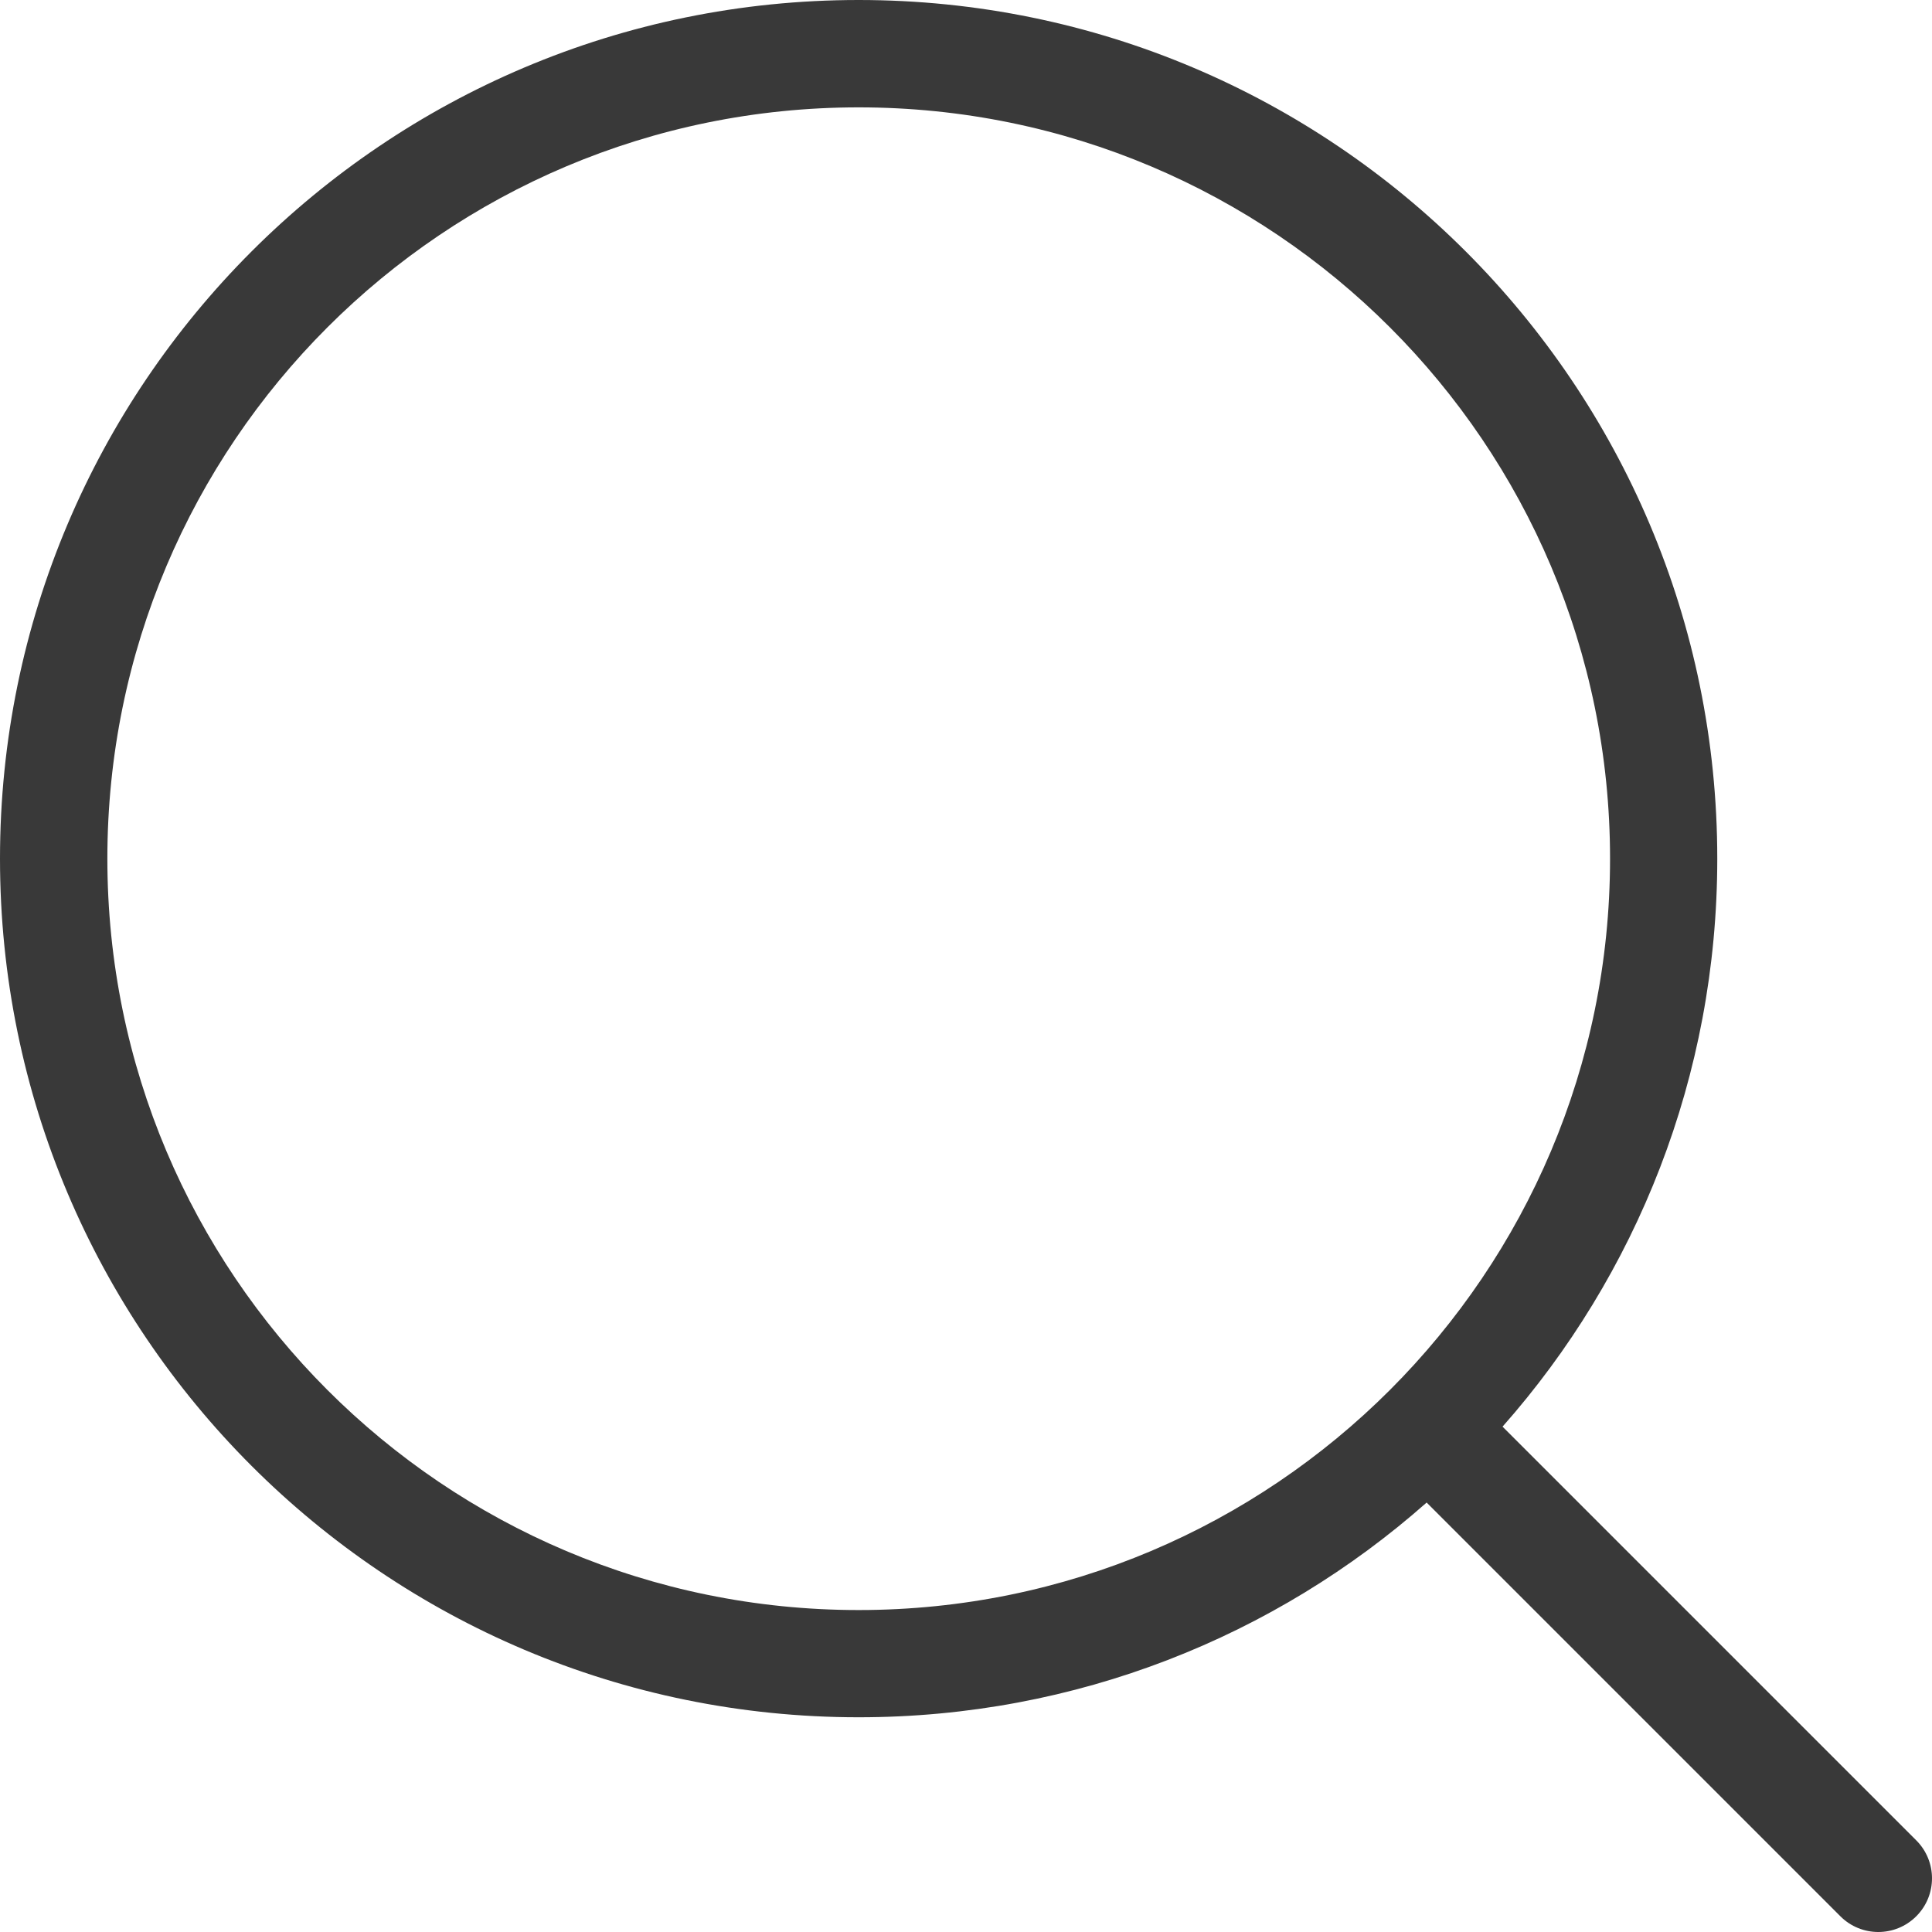
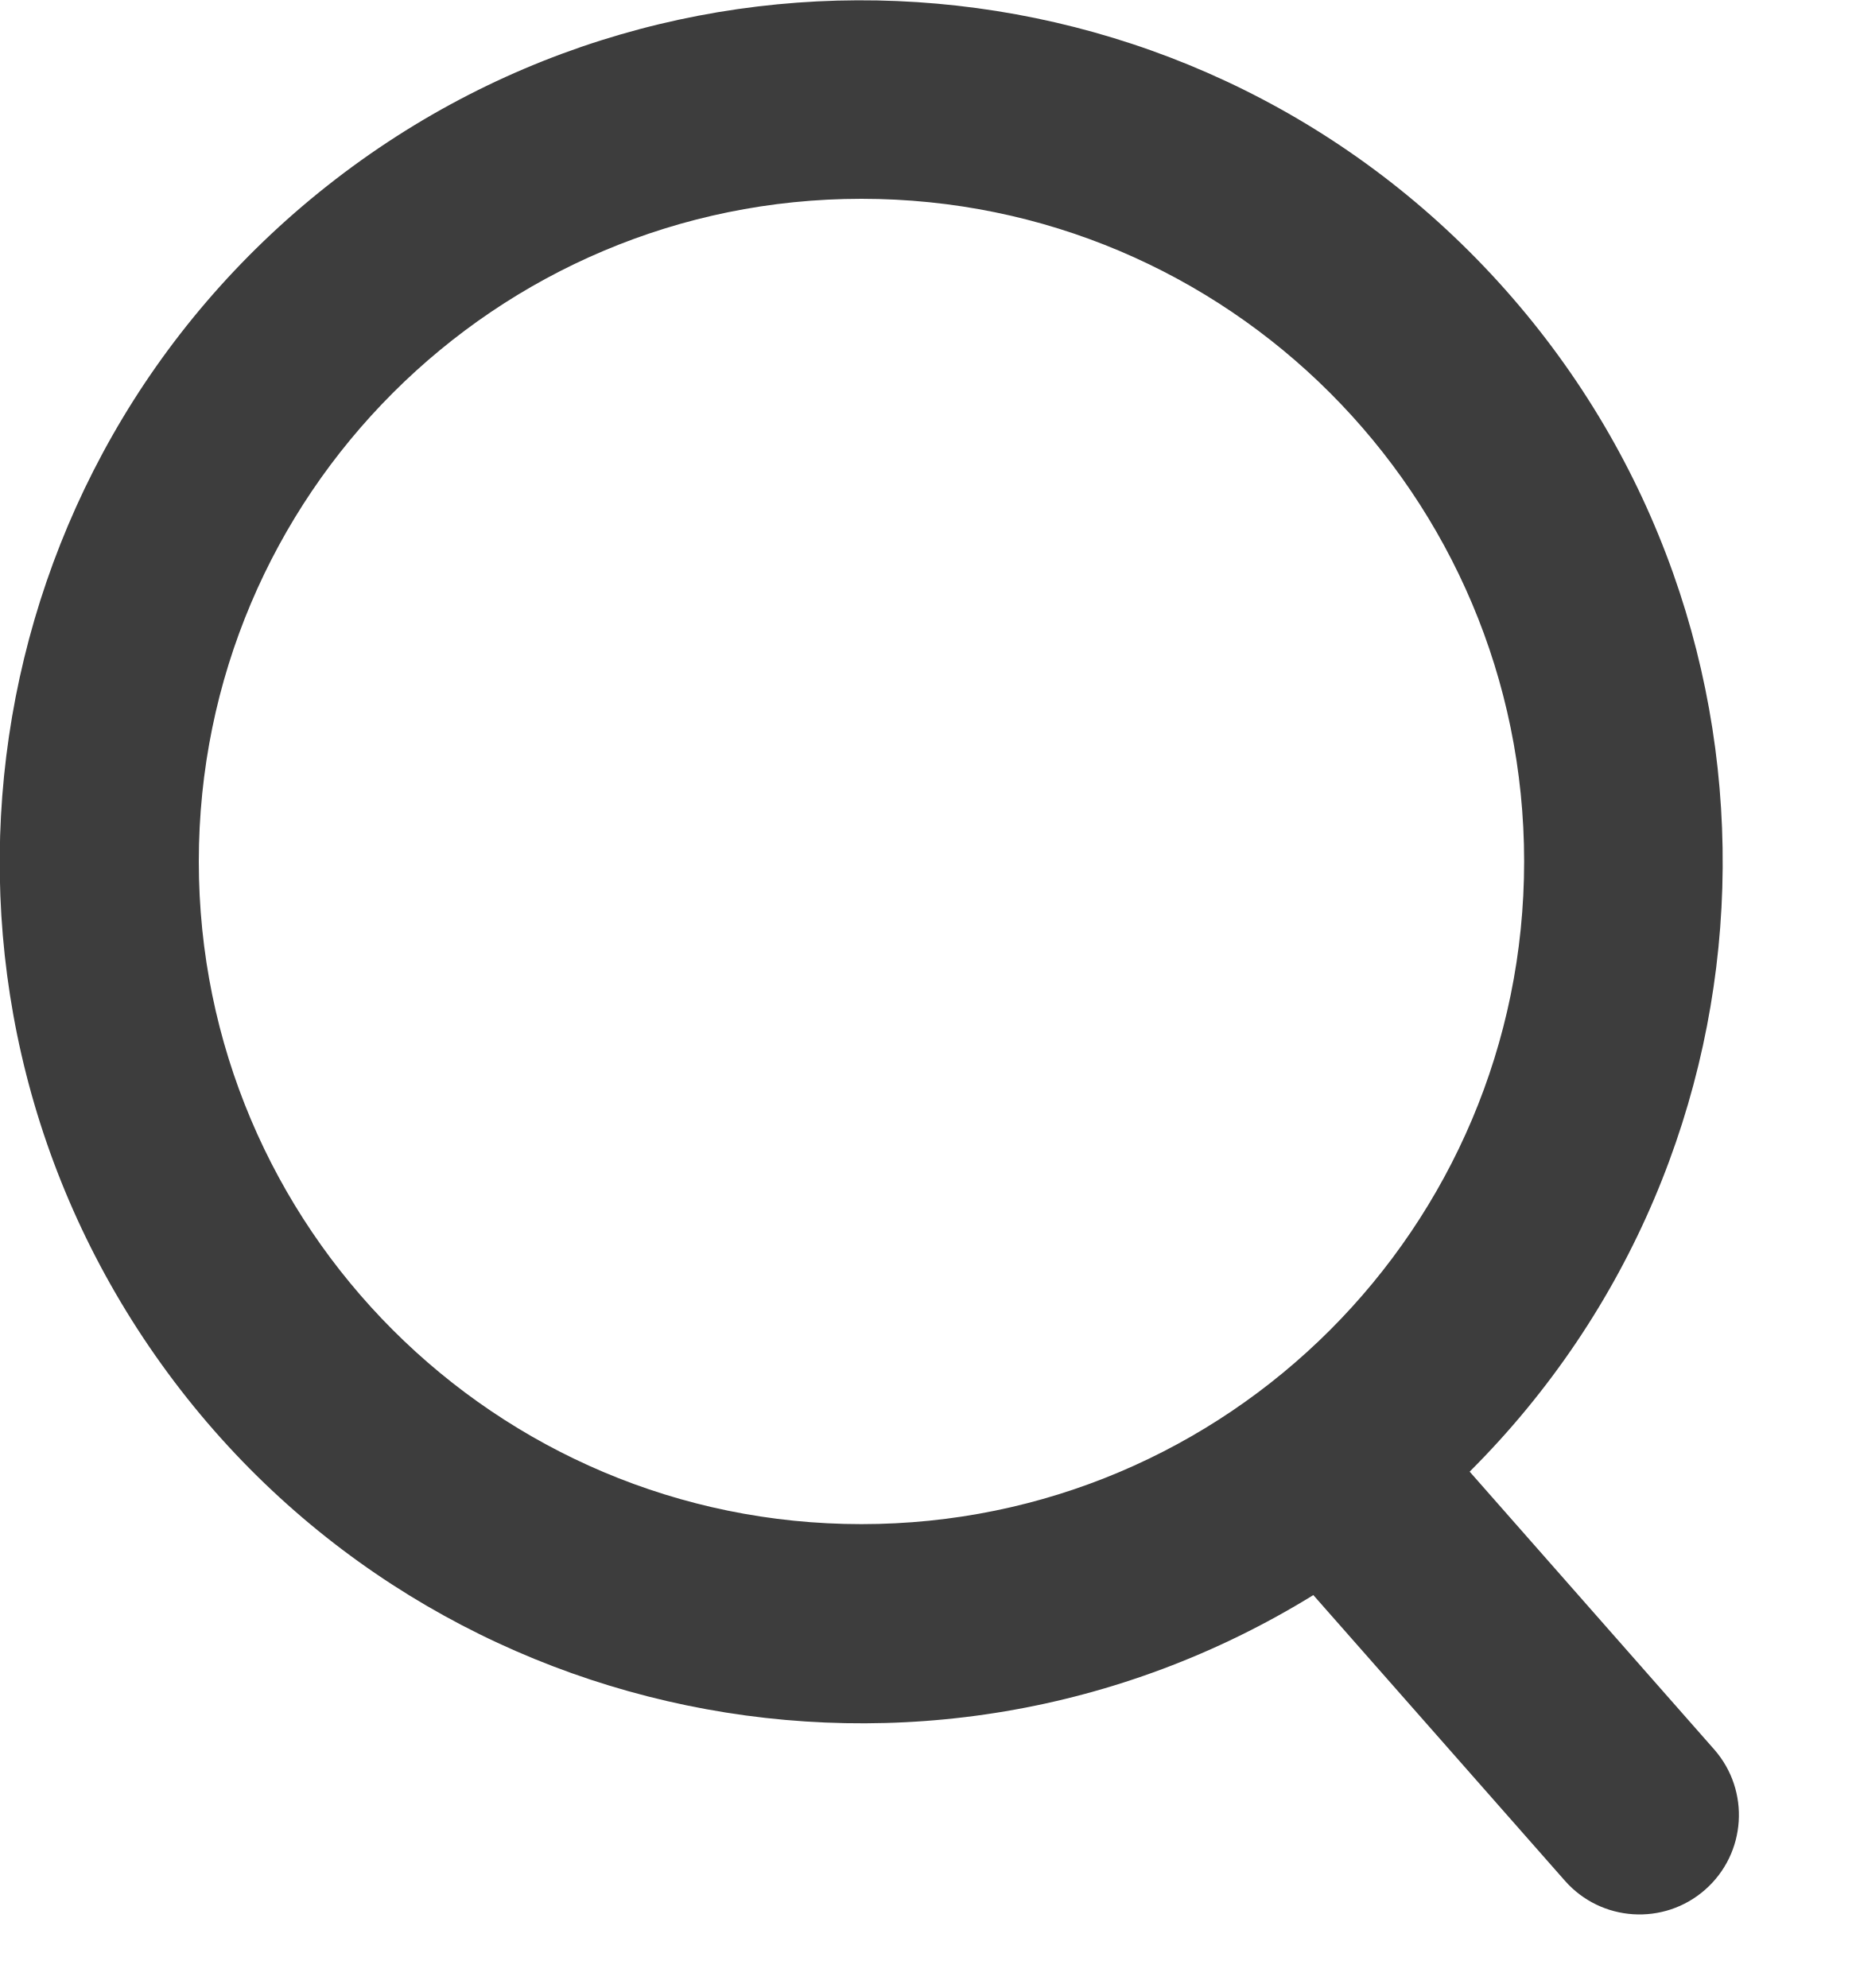
- <svg xmlns="http://www.w3.org/2000/svg" width="14px" height="14px" viewBox="0 0 14 14" version="1.1">
-   <g id="Page-1" stroke="none" stroke-width="1" fill="none" fill-rule="evenodd">
-     <g id="Group-5" fill="#393939">
-       <path d="M10.888,10.338 L13.886,13.336 C14.038,13.488 14.038,13.734 13.886,13.886 C13.734,14.038 13.488,14.038 13.336,13.886 L10.338,10.888 C9.242,11.857 7.8,12.444 6.222,12.444 C2.786,12.444 -1.40000023e-07,9.659 -1.40000023e-07,6.222 C-1.40000023e-07,2.786 2.786,-1.40000023e-07 6.222,-1.40000023e-07 C9.659,-1.40000023e-07 12.444,2.786 12.444,6.222 C12.444,7.8 11.857,9.242 10.888,10.338 Z M6.222,11.667 C9.229,11.667 11.667,9.229 11.667,6.222 C11.667,3.215 9.229,0.778 6.222,0.778 C3.215,0.778 0.778,3.215 0.778,6.222 C0.778,9.229 3.215,11.667 6.222,11.667 Z" id="Fill-3" />
-     </g>
-   </g>
+ <svg xmlns="http://www.w3.org/2000/svg" width="14" height="15" fill="none">
+   <path fill-rule="evenodd" d="M11.5 6.5a5 5 0 1 1-10 0 5 5 0 0 1 10 0Zm-1.59 5.535a6.5 6.5 0 1 1 1.179-.931l1.845 2.096a.75.75 0 0 1-1.127.99L9.91 12.036Z" fill="#3d3d3d" />
</svg>
